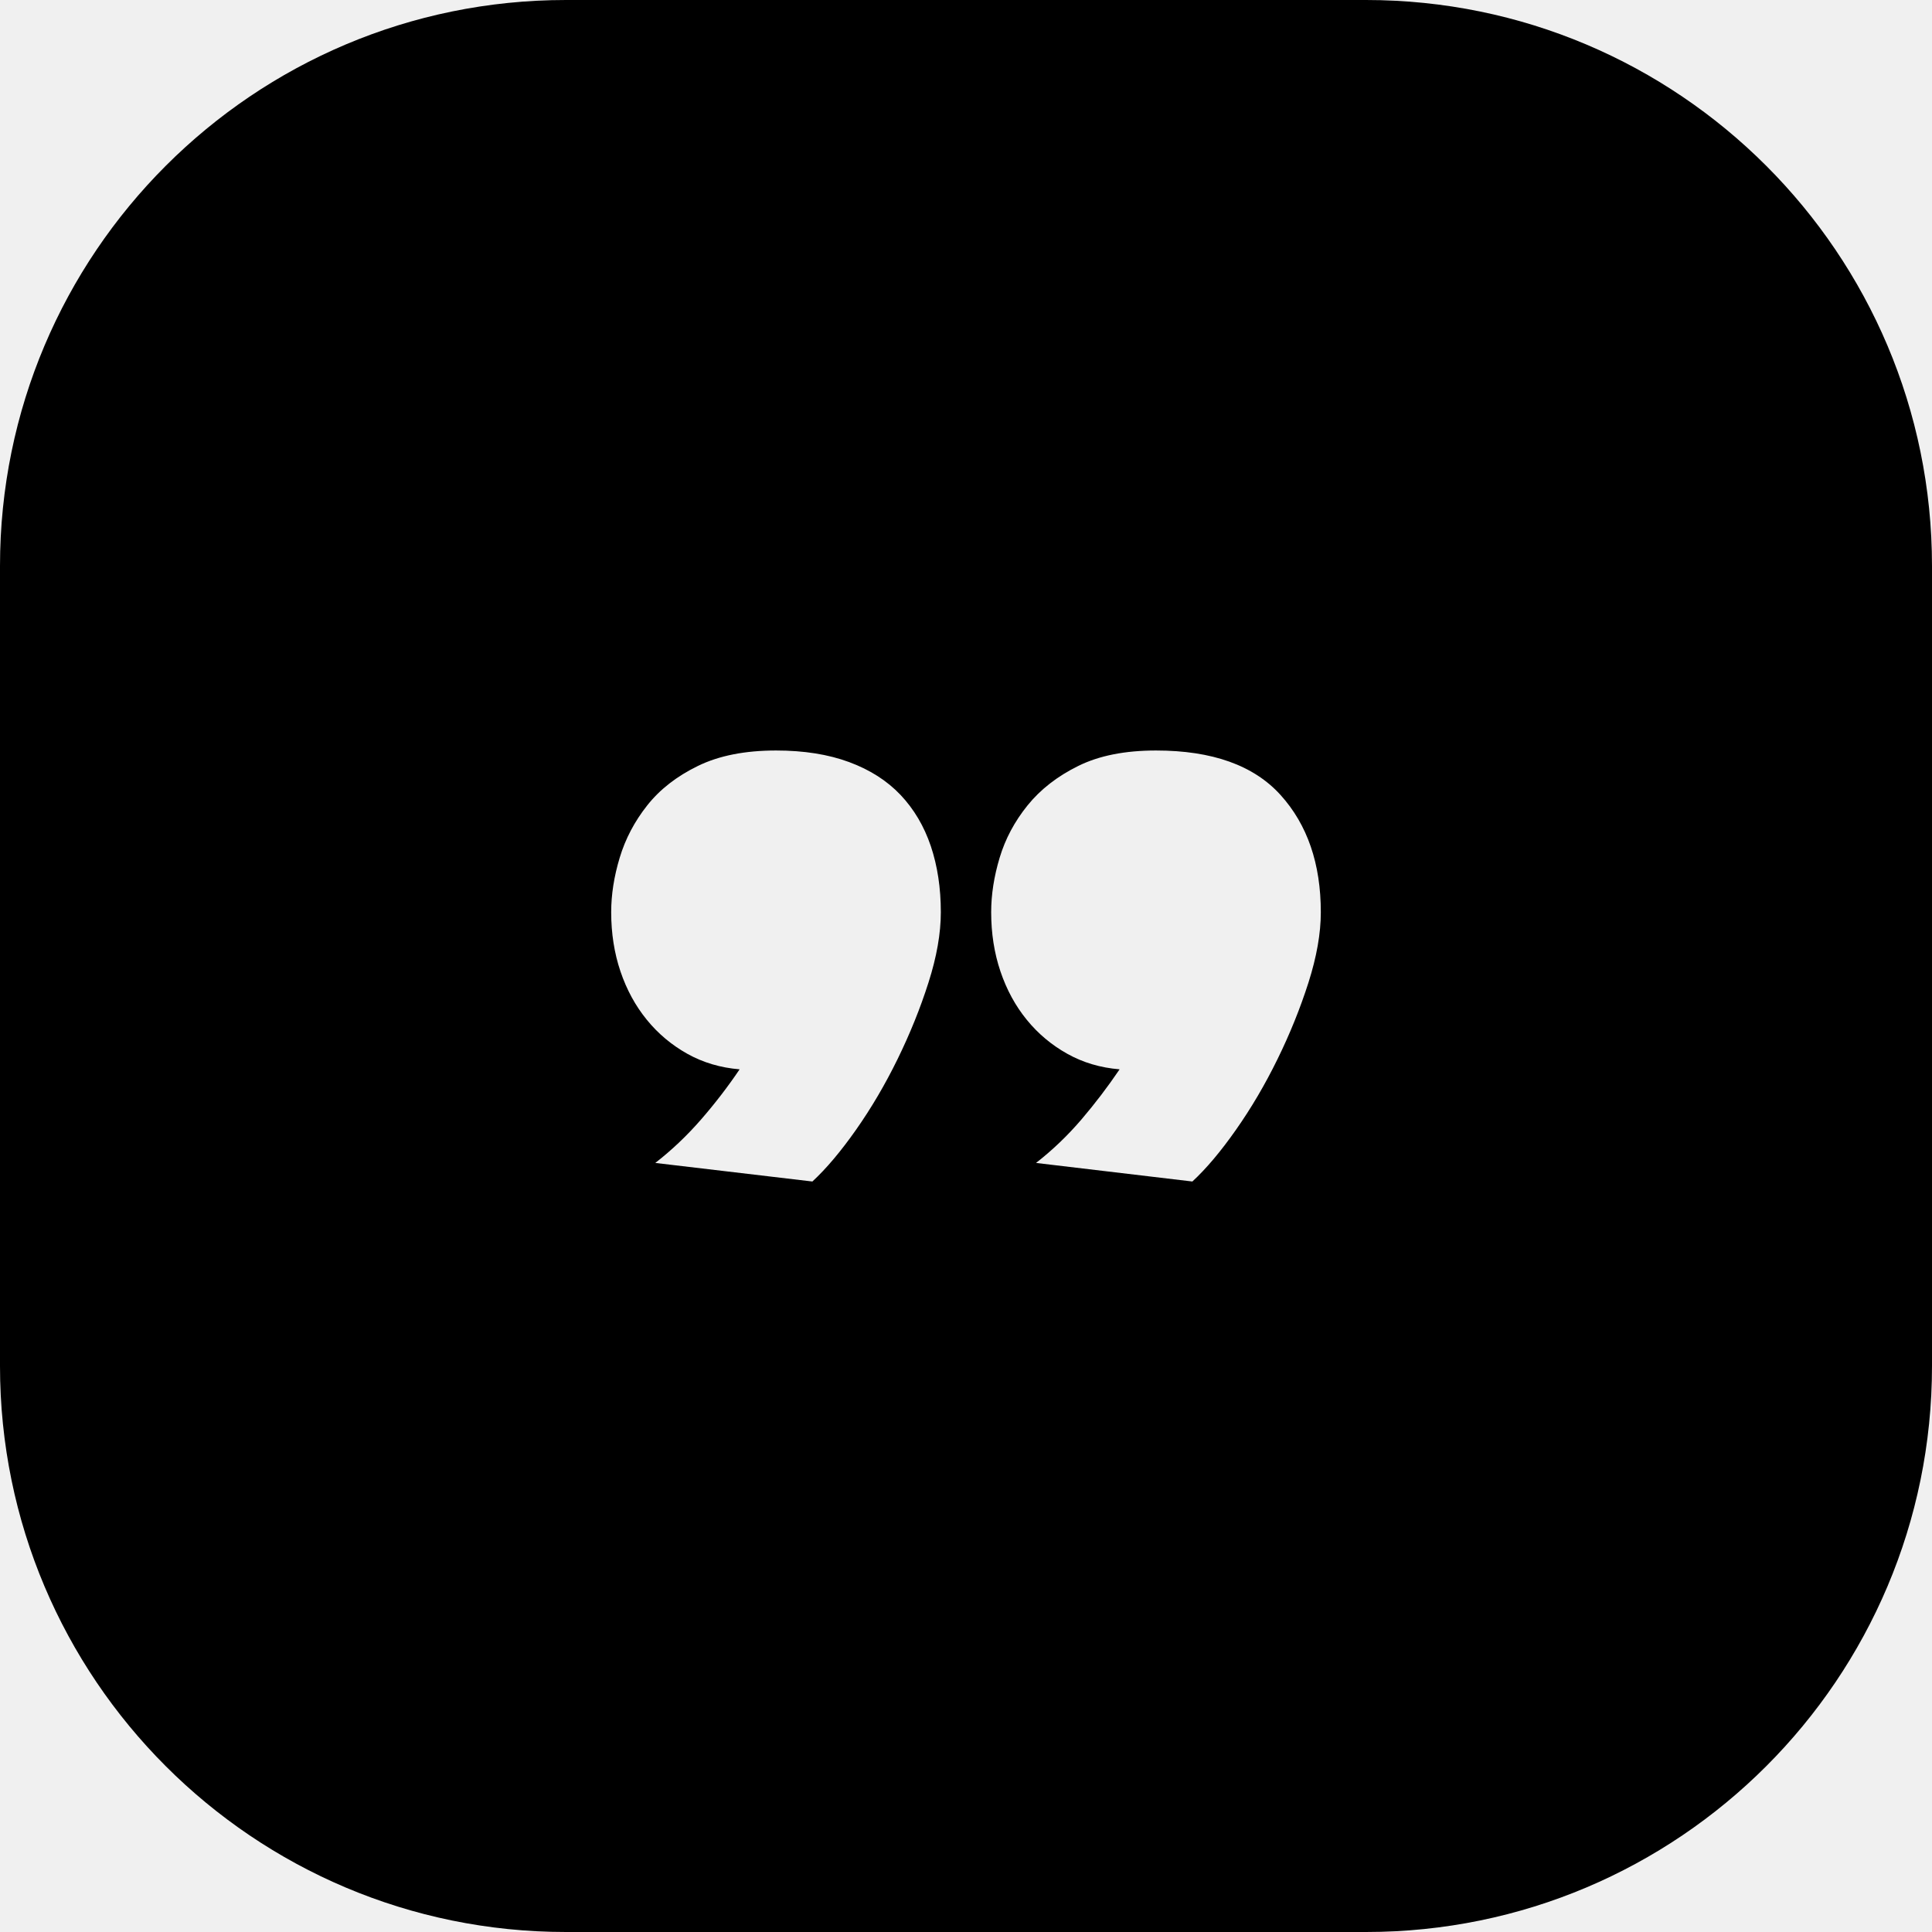
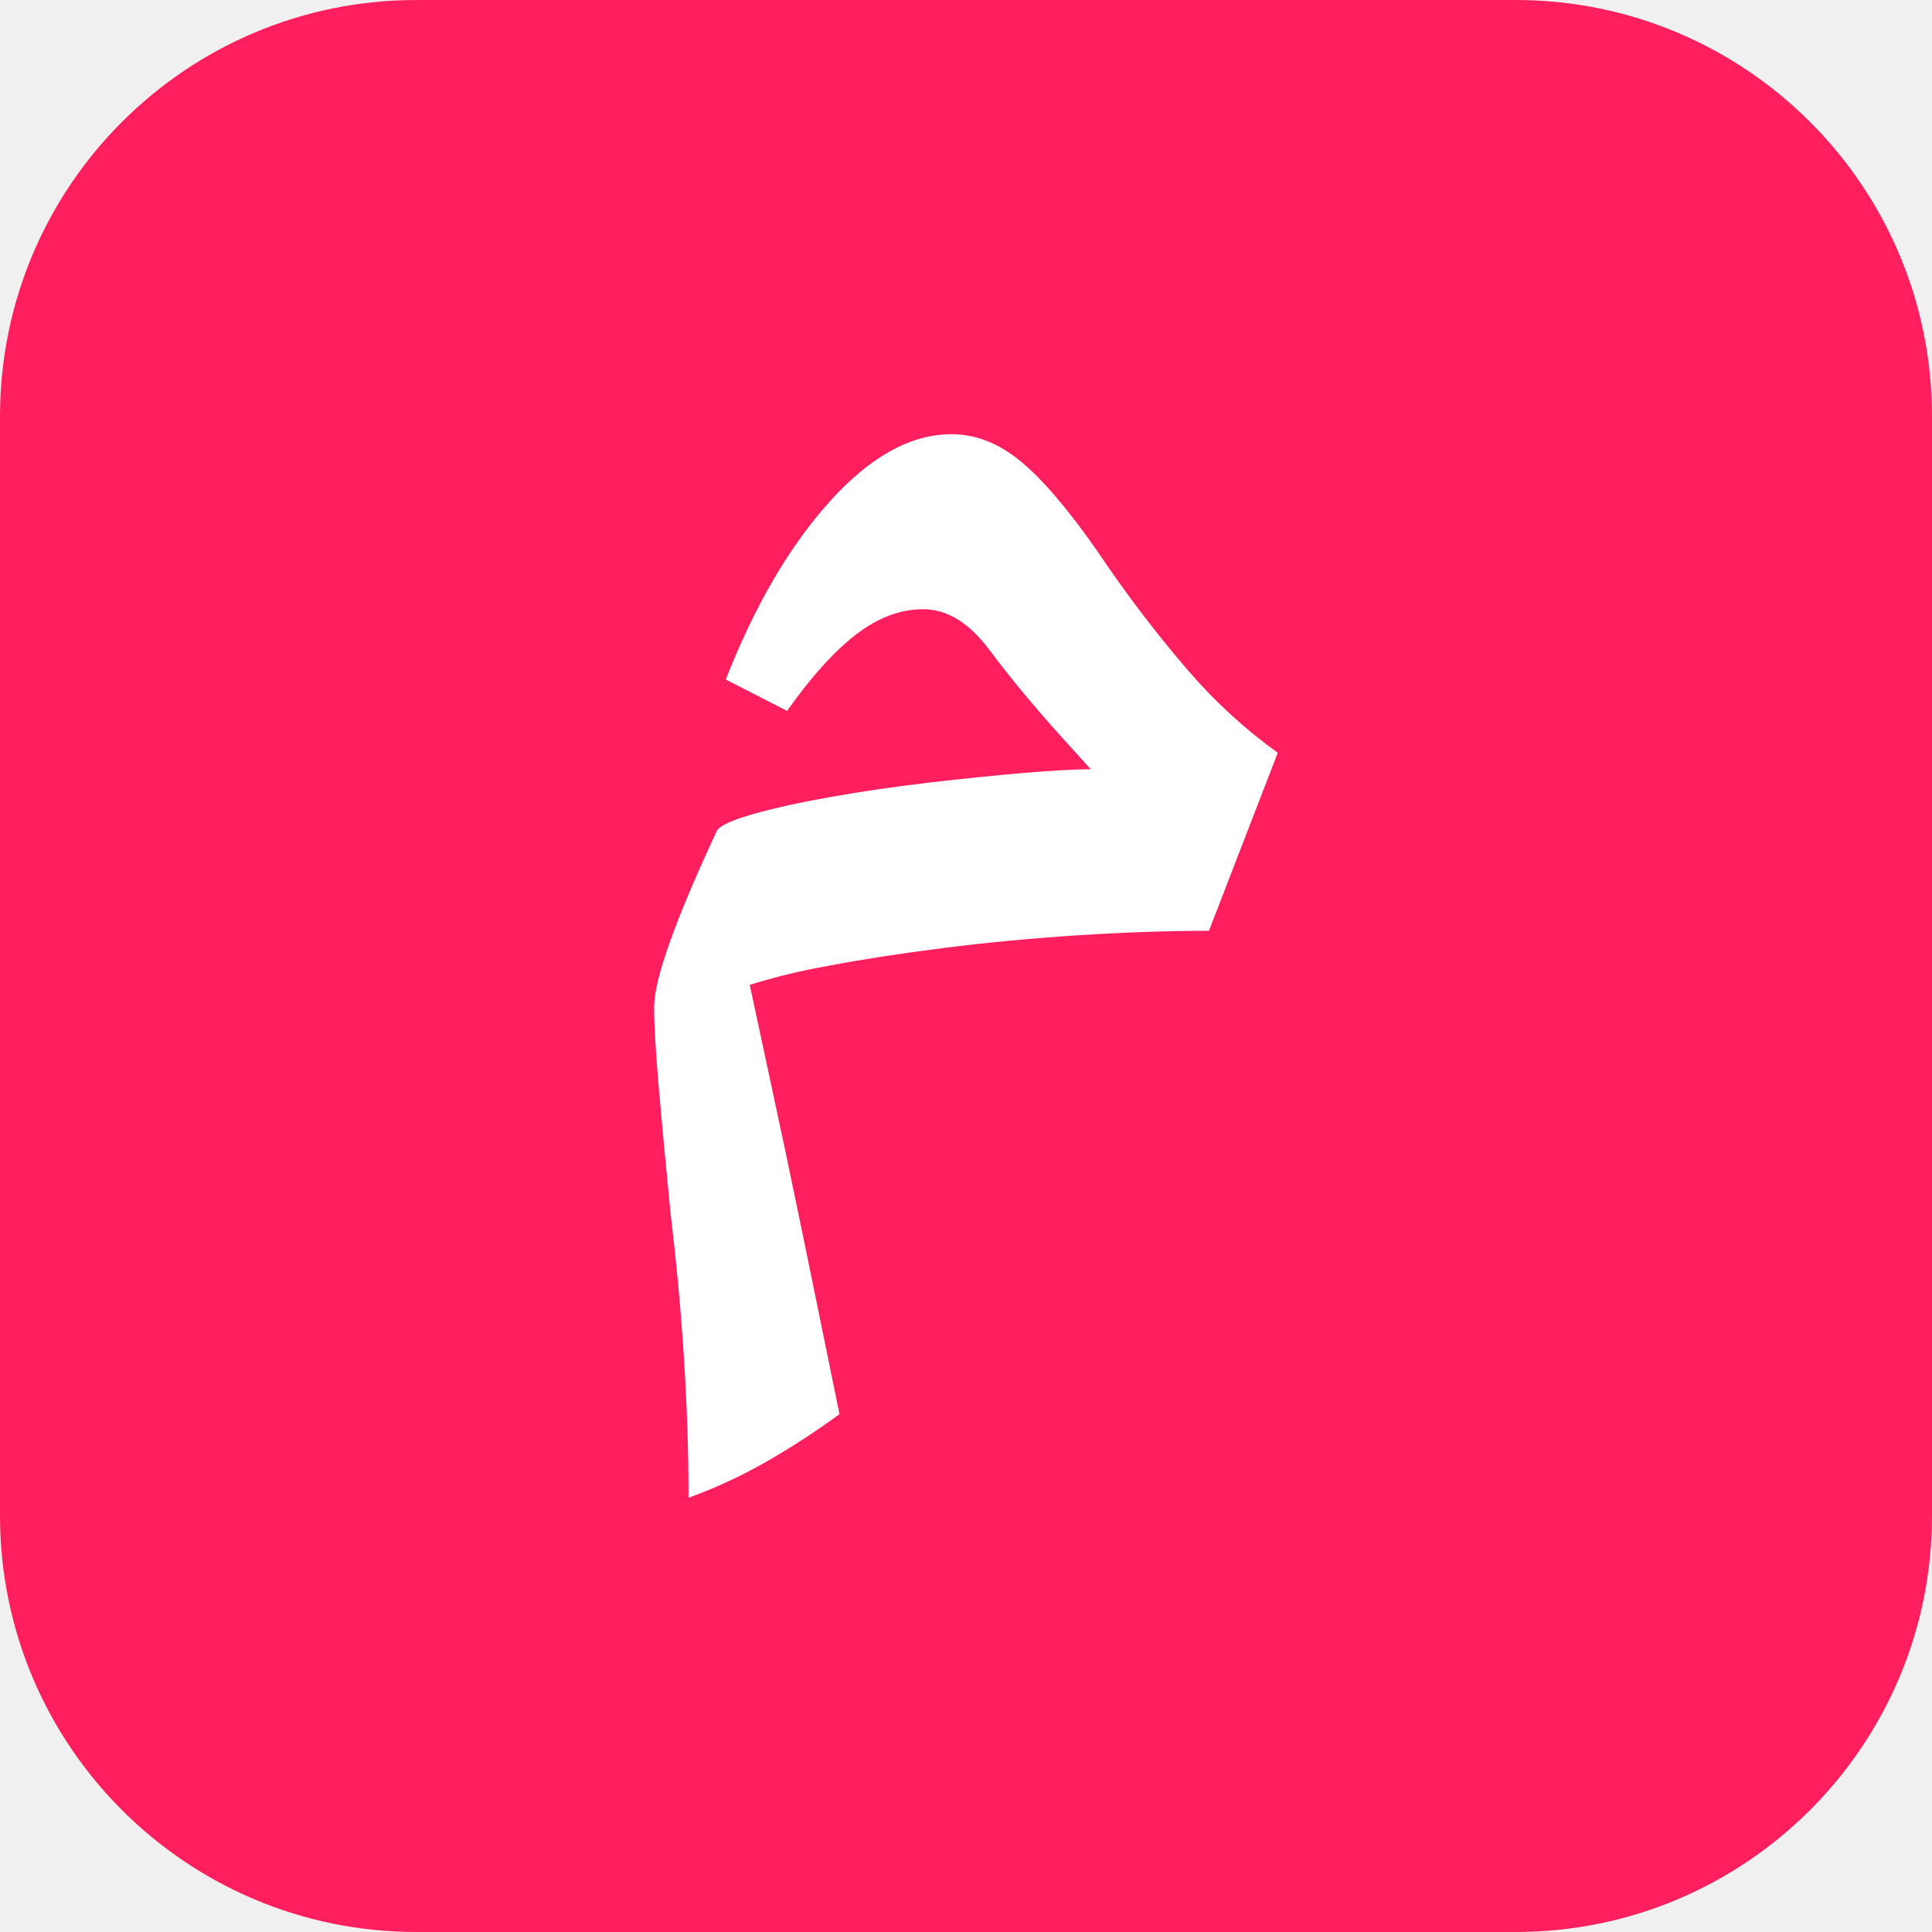
- <svg xmlns="http://www.w3.org/2000/svg" id="Layer_2" height="512" viewBox="0 0 512 512" width="512" data-name="Layer 2">
-   <g id="Icon">
-     <path id="Close_Double_Quotation_Ditto_mark" d="m362 0h-212c-82.84 0-150 67.16-150 150v212c0 82.84 67.16 150 150 150h212c82.84 0 150-67.16 150-150v-212c0-82.84-67.16-150-150-150zm-115.95 260.41c-2.18 6.84-4.92 13.6-8.2 20.3s-6.94 12.92-10.97 18.66c-4.04 5.75-7.9 10.33-11.59 13.74l-41.63-4.92c4.38-3.41 8.41-7.24 12.1-11.48s7.11-8.68 10.25-13.33c-5.05-.41-9.67-1.78-13.84-4.1-4.17-2.33-7.76-5.34-10.76-9.03-3.01-3.69-5.34-7.96-6.98-12.81-1.64-4.86-2.46-10.09-2.46-15.69 0-4.65.75-9.47 2.26-14.46 1.5-4.99 3.93-9.6 7.28-13.84s7.82-7.73 13.43-10.46c5.6-2.74 12.51-4.1 20.71-4.1 7.39 0 13.85 1.02 19.38 3.07 5.54 2.05 10.08 4.96 13.64 8.72 3.55 3.76 6.22 8.27 8 13.53 1.77 5.27 2.66 11.11 2.66 17.54 0 5.6-1.09 11.82-3.28 18.66zm100.7 0c-2.19 6.84-4.92 13.6-8.21 20.3-3.28 6.7-6.94 12.92-10.97 18.66-4.03 5.75-7.89 10.33-11.58 13.74l-41.43-4.92c4.37-3.41 8.37-7.24 12-11.48 3.62-4.24 7-8.68 10.15-13.33-5.06-.41-9.68-1.78-13.84-4.1-4.18-2.33-7.77-5.34-10.77-9.03-3.01-3.69-5.33-7.96-6.97-12.81-1.64-4.86-2.46-10.09-2.46-15.69 0-4.65.75-9.47 2.25-14.46s3.96-9.6 7.38-13.84 7.9-7.73 13.44-10.46c5.53-2.74 12.4-4.1 20.61-4.1 14.9 0 25.9 3.93 33.01 11.79s10.67 18.22 10.67 31.07c0 5.6-1.1 11.82-3.28 18.66z" data-name="Close Double Quotation, Ditto mark" />
+ <svg xmlns="http://www.w3.org/2000/svg" viewBox="0 0 512 512">
+   <g id="Layer_2" data-name="Layer 2">
+     <g id="solid_gradiant_copy_2" data-name="solid_gradiant copy 2">
+       <g id="_24" data-name="24">
+         <rect id="background" fill="#ff1f5e" height="512" rx="110.34" width="512" />
+         <path d="m182.47 396.92q0-17.84-1.19-36.66t-3.57-38.65q-2-20.22-3.17-33.9t-1.19-20.81q0-5.55 4.16-17.24t12.49-29.53q1.19-2 9.51-4.37t20.61-4.55q12.28-2.18 25.77-3.77t25.17-2.58q11.7-1 18-1l-7.53-8.32q-11.1-12.28-19.23-23.19t-17.64-10.9q-9.12 0-17.84 6.73t-18.23 20.22l-16.25-8.32q11.49-29.34 27.55-47.18t32.3-17.83q9.53 0 18.24 7.13t20.61 24.18a327 327 0 0 0 24 31.52 136.9 136.9 0 0 0 23.58 21.6l-18.23 47.17q-16.26 0-34.69 1.19t-35.68 3.37q-17.24 2.19-30.72 4.76a169.94 169.94 0 0 0 -20.61 5q2.37 11.09 4.76 22.19t4.75 22.2q3.57 17 7.14 34.49t7.13 34.89a204.5 204.5 0 0 1 -20.21 13.08 132.88 132.88 0 0 1 -19.79 9.08z" fill="#fff" />
+       </g>
+     </g>
  </g>
</svg>
